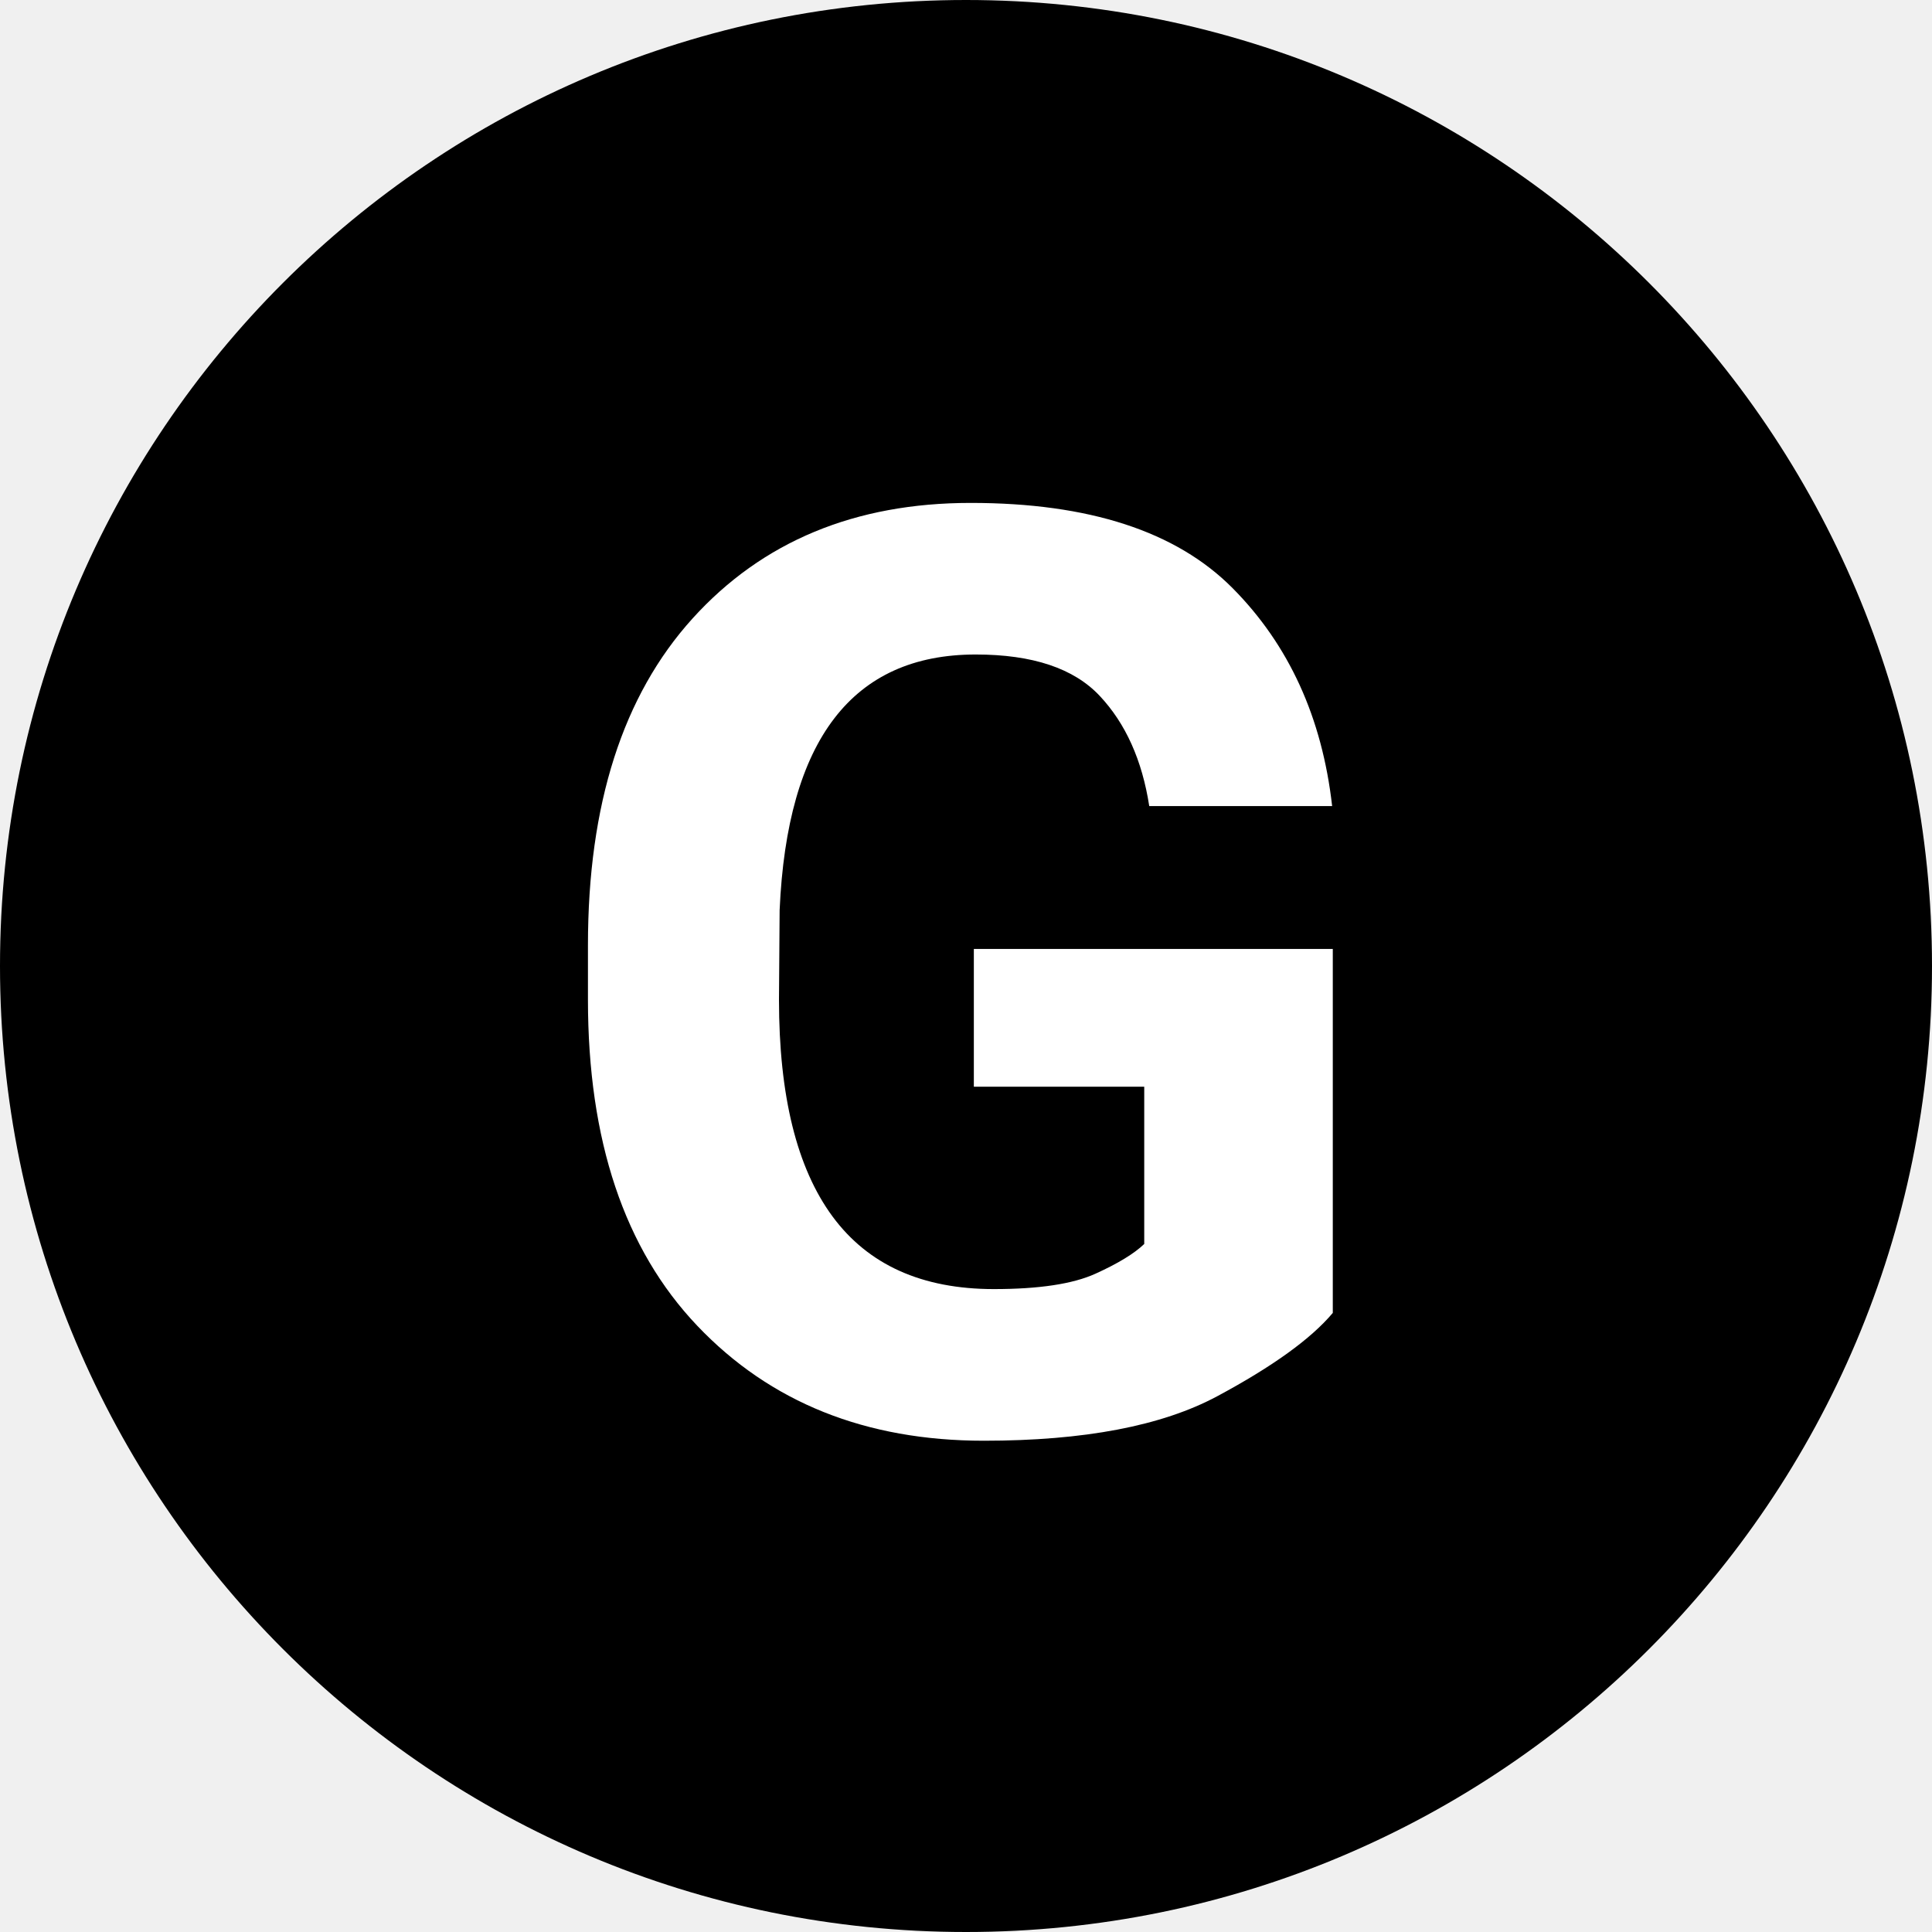
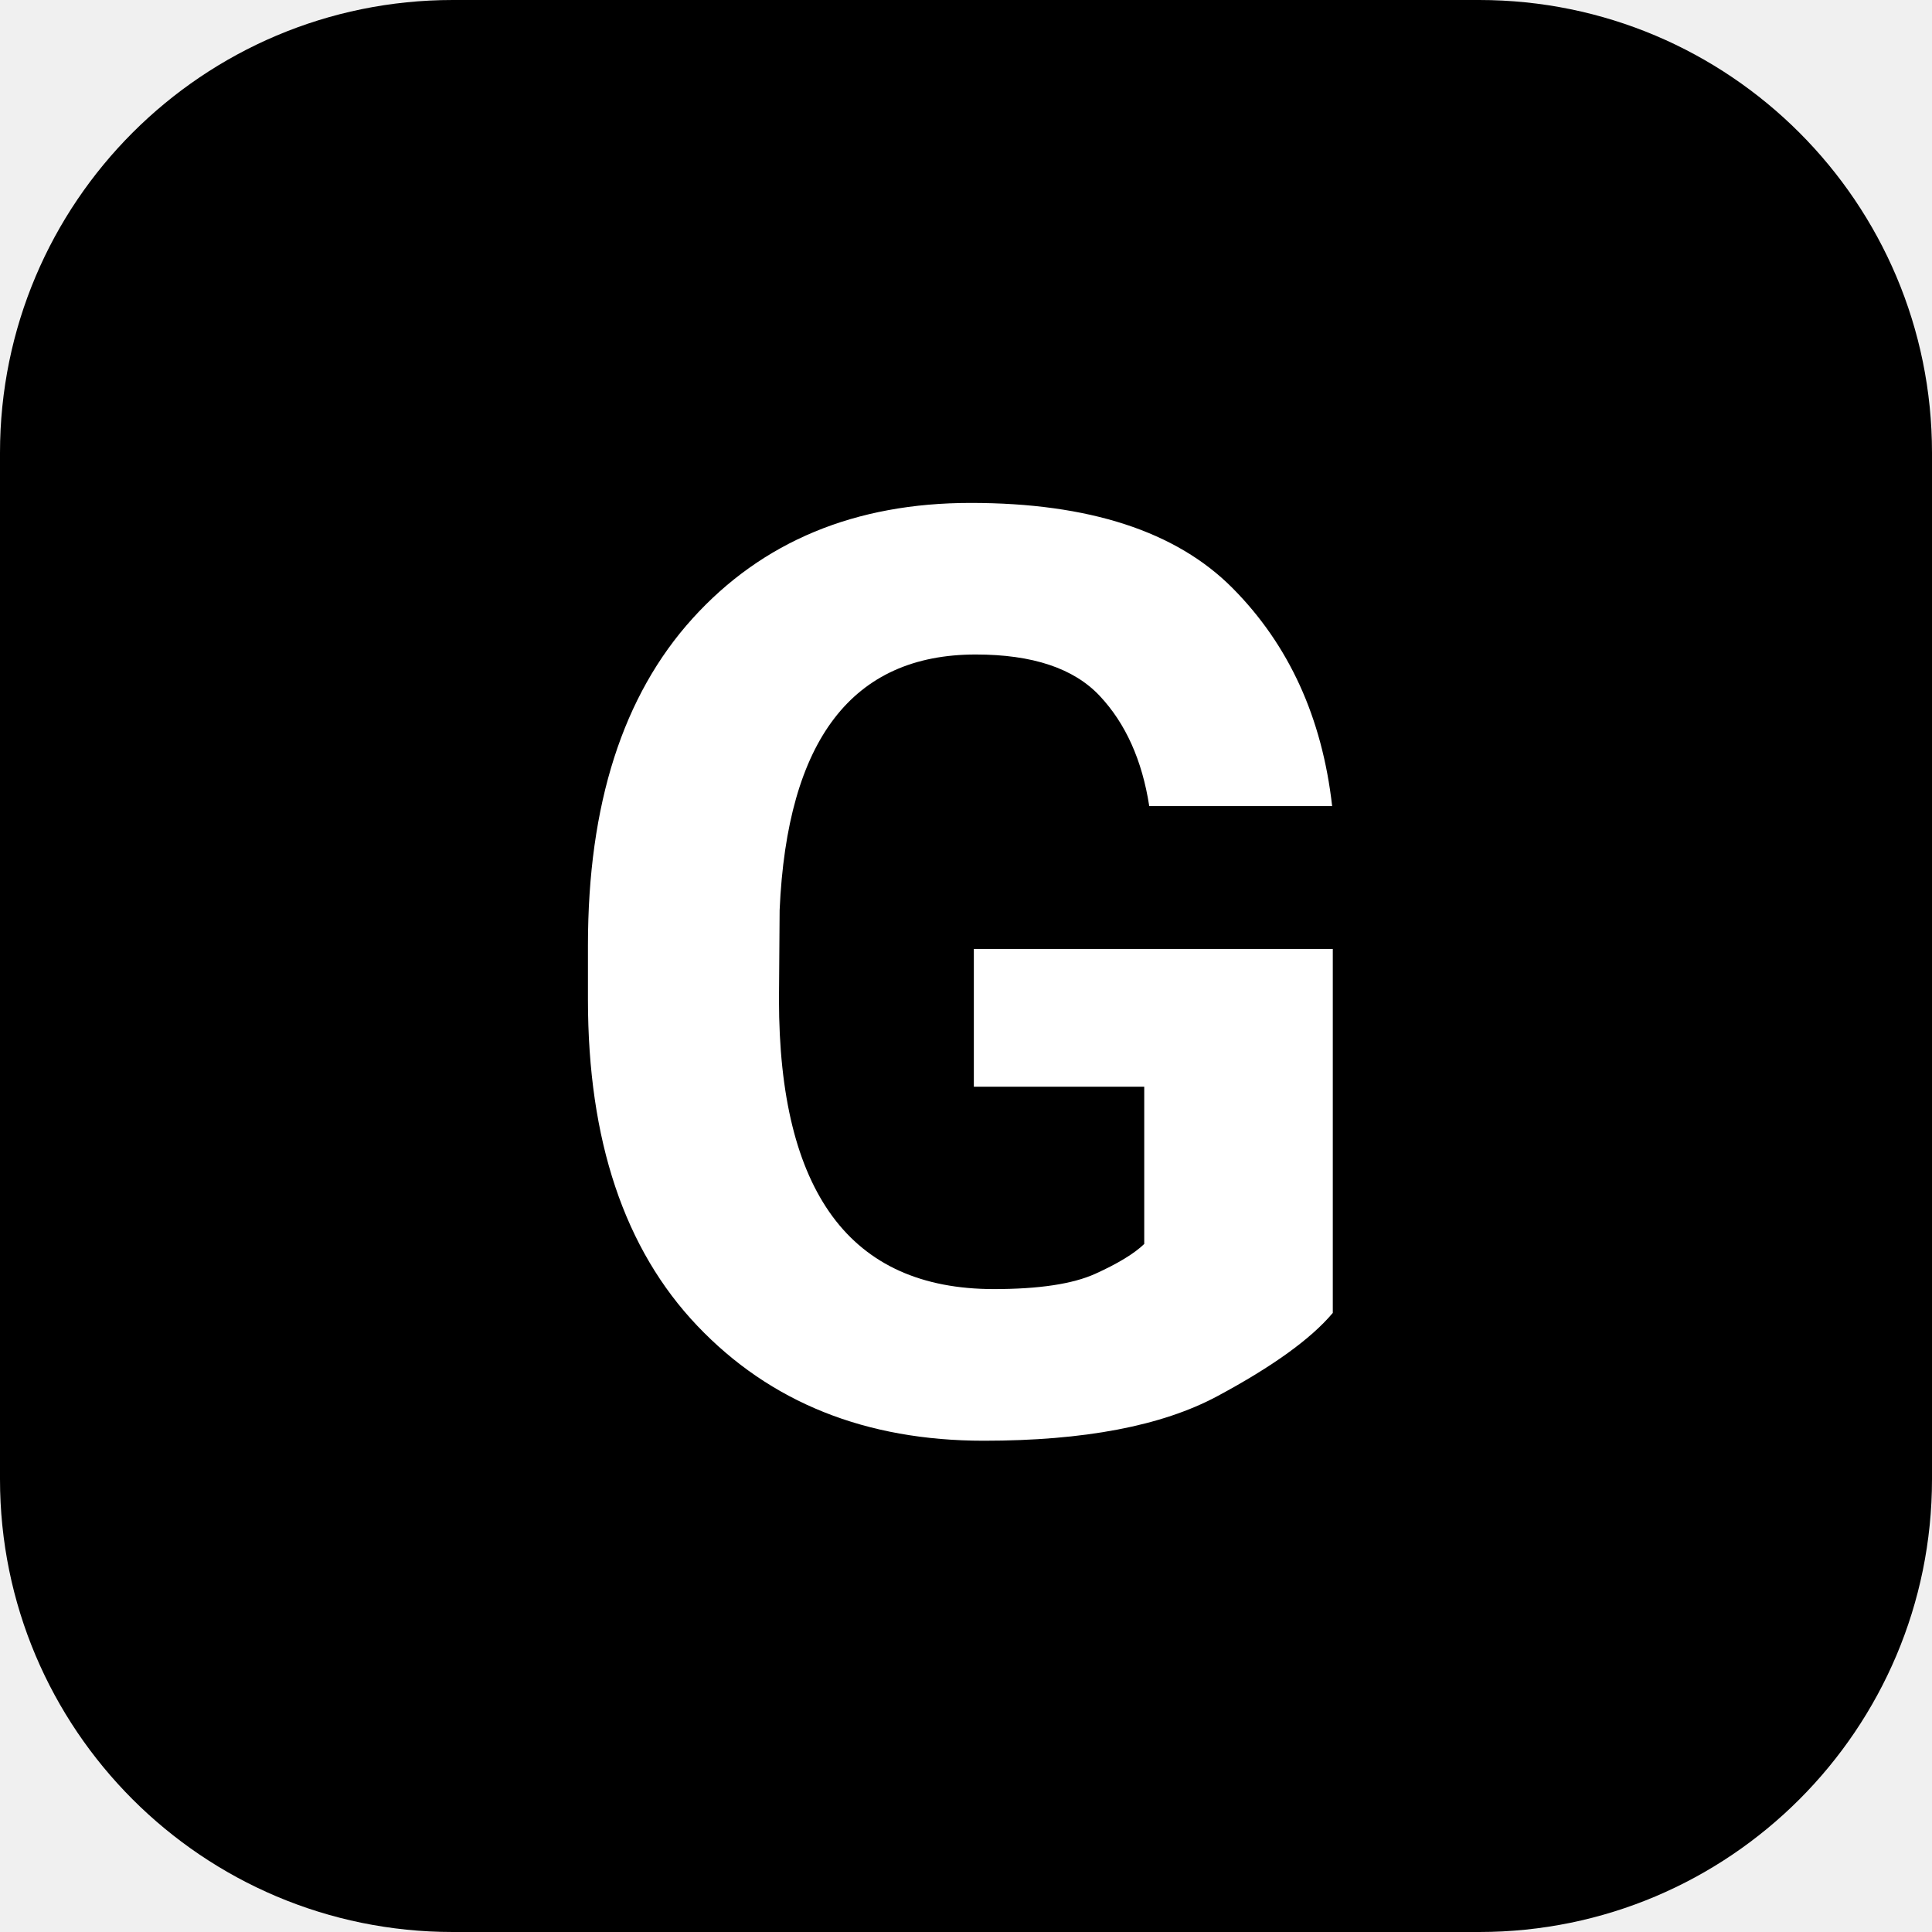
<svg xmlns="http://www.w3.org/2000/svg" viewBox="0 0 512 512">
-   <circle cx="256" cy="256" r="256" fill="#000000" />
+   <rect width="512" height="512" rx="120" fill="#000000" />
  <text x="50%" y="54%" text-anchor="middle" dy=".3em" fill="#FFFFFF" font-family="'DM Sans', -apple-system, BlinkMacSystemFont, 'Segoe UI', Roboto, Helvetica, Arial, sans-serif" font-weight="700" font-size="340">G</text>
</svg>
